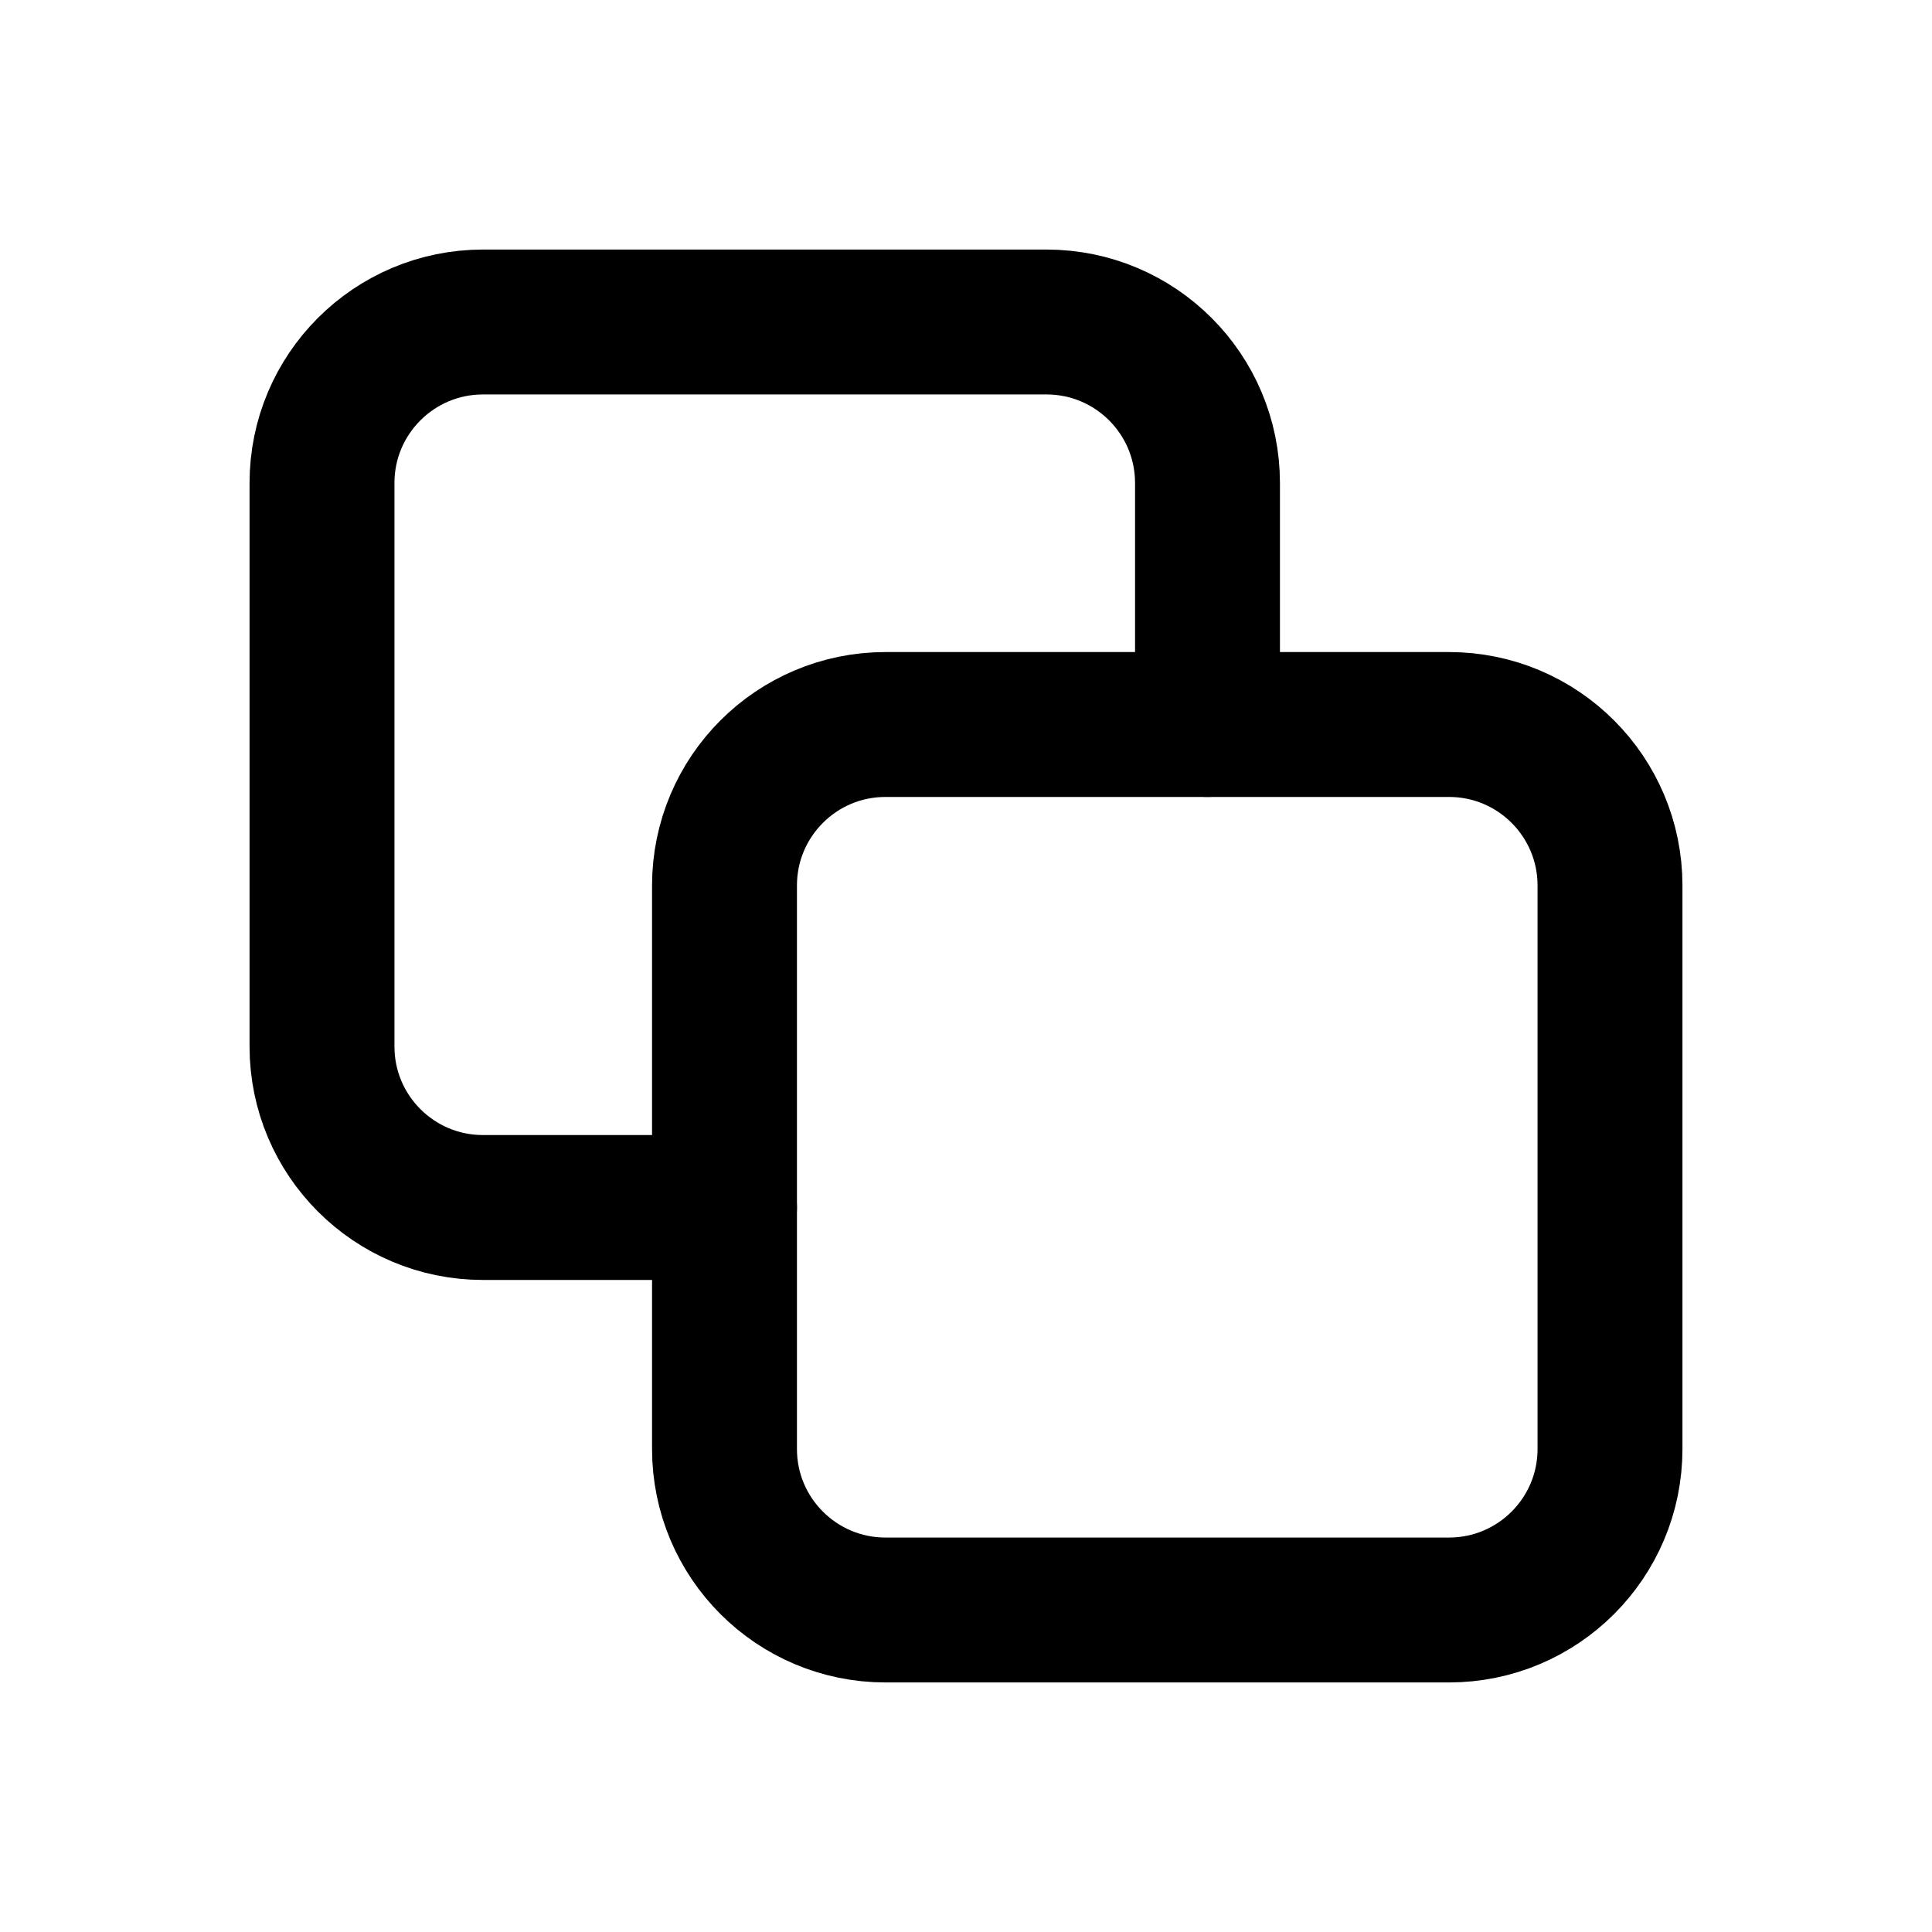
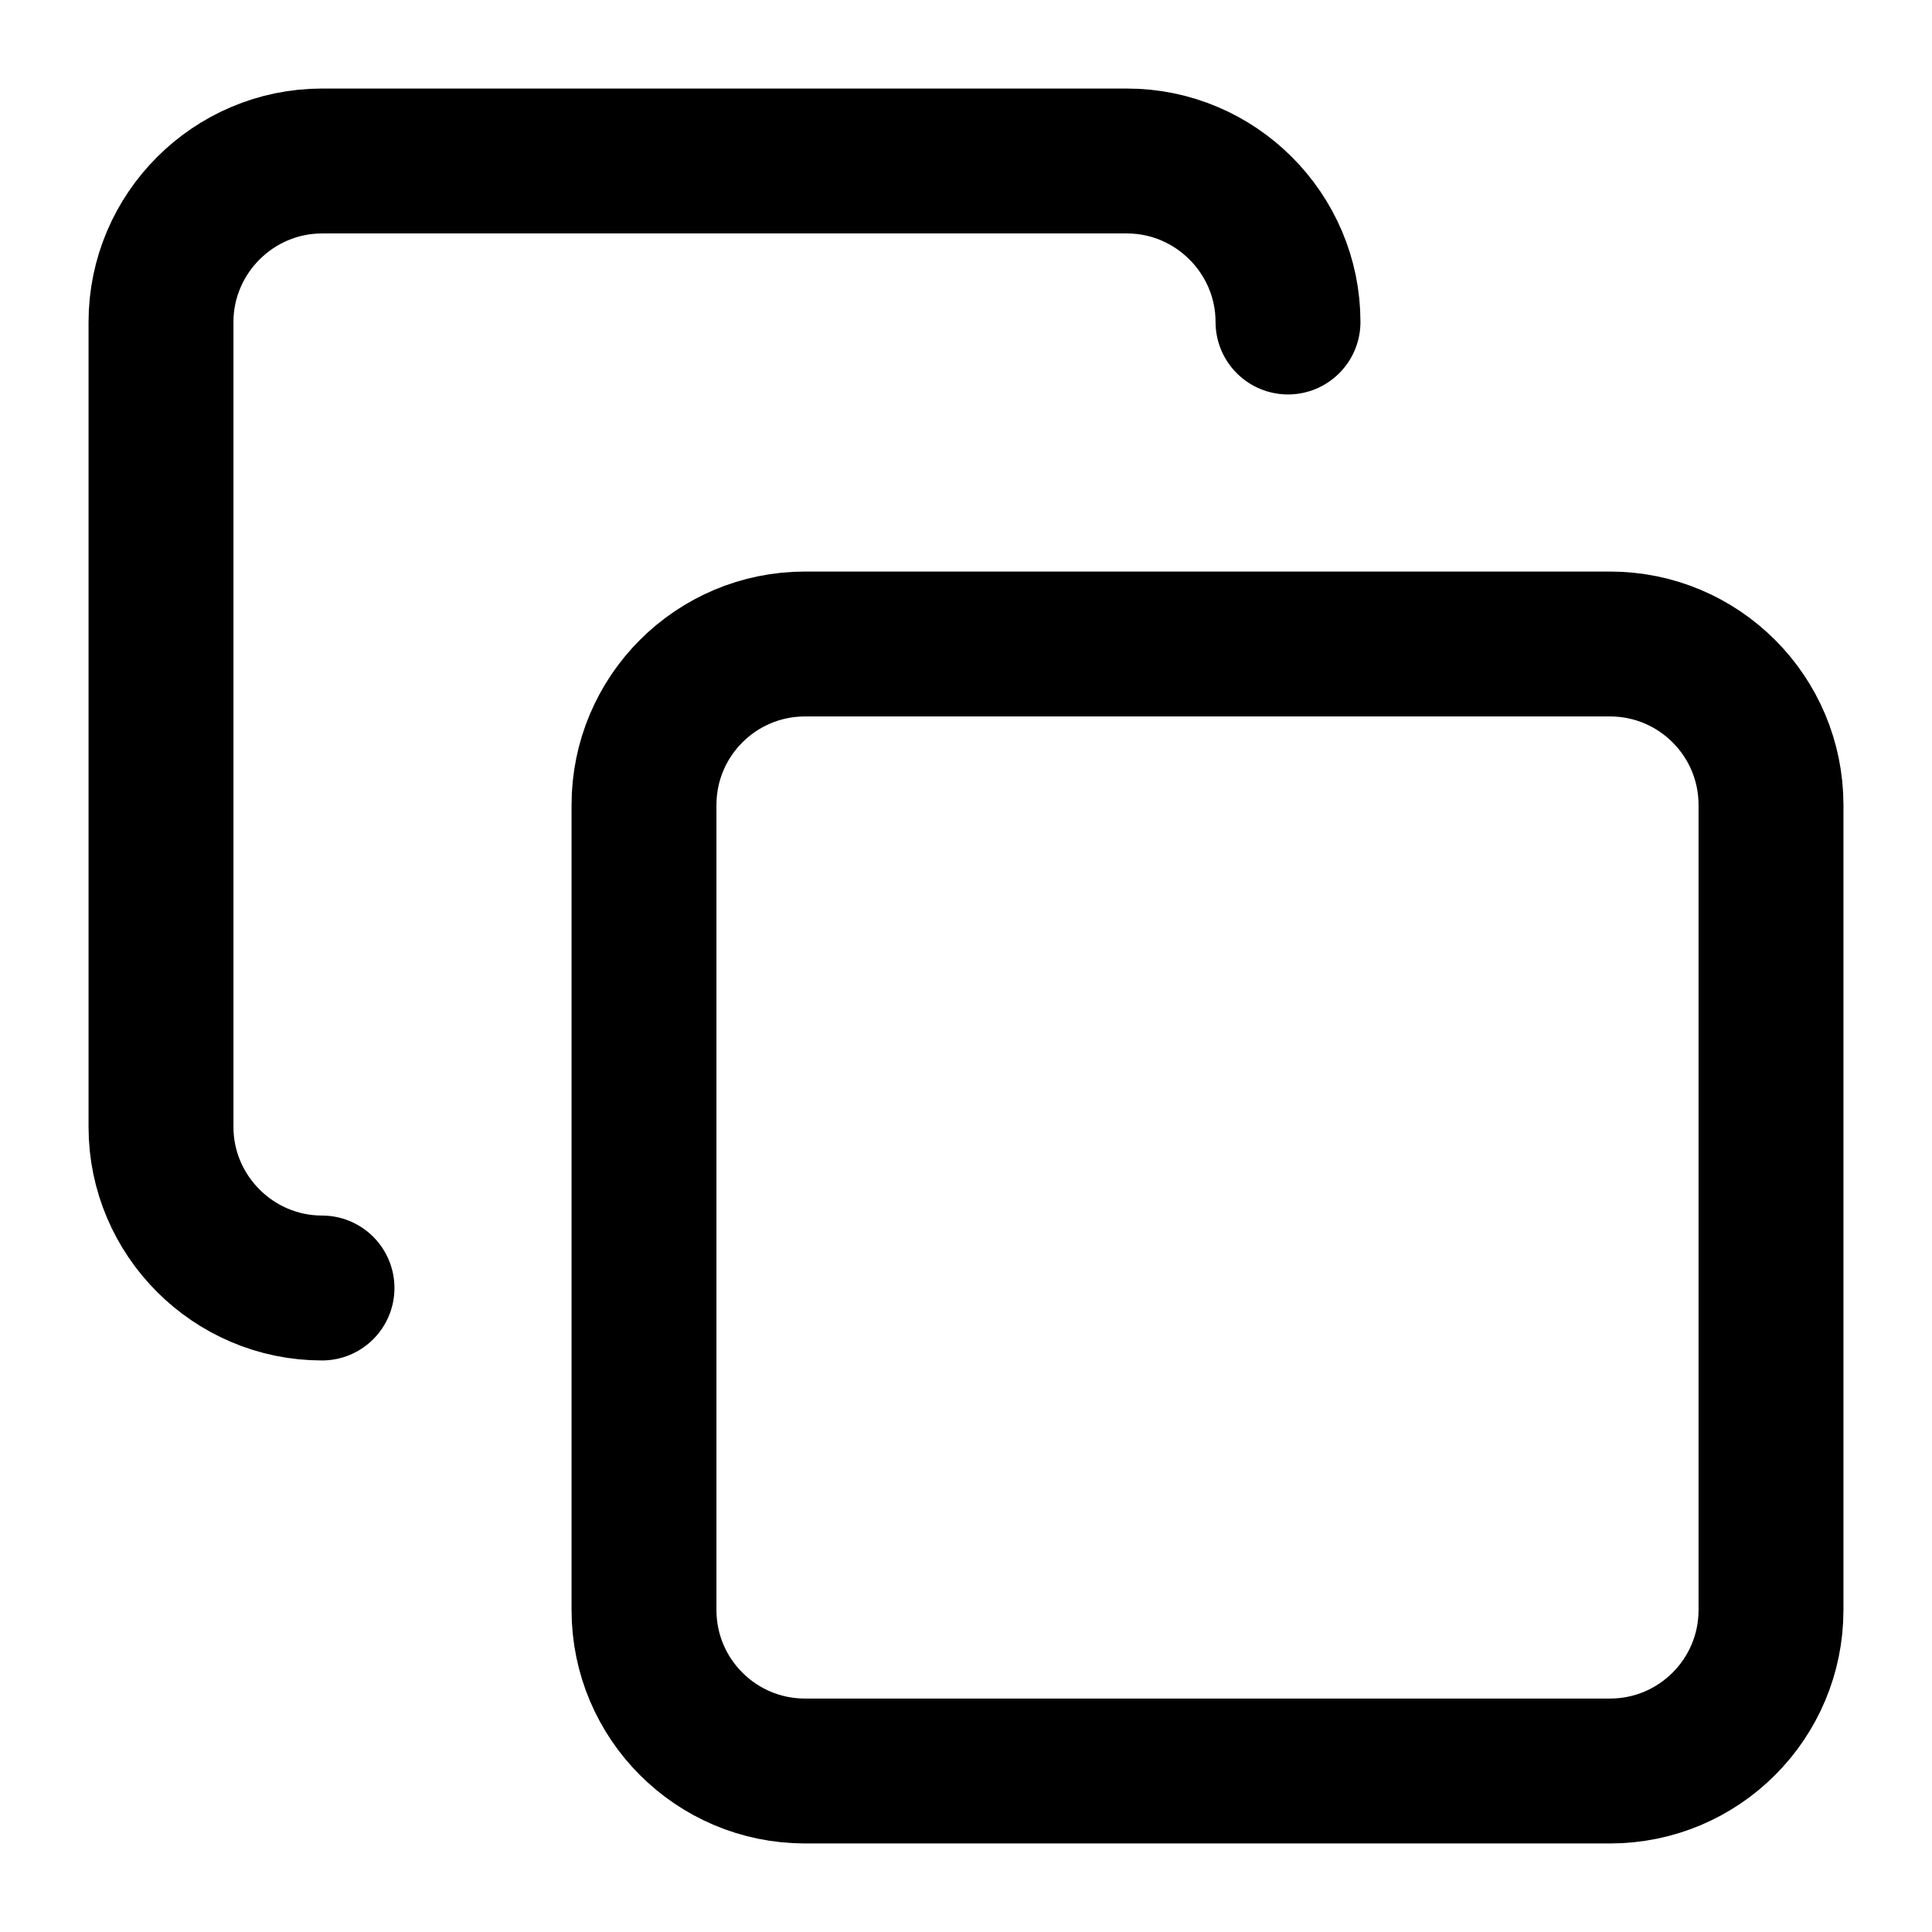
<svg xmlns="http://www.w3.org/2000/svg" viewBox="0 0 24 24" fill="none" stroke="currentColor" stroke-width="1.8" stroke-linecap="round" stroke-linejoin="round">
-   <rect x="9" y="9" width="11" height="11" rx="2" />
-   <path d="M15 9V6a2 2 0 0 0-2-2H6a2 2 0 0 0-2 2v7a2 2 0 0 0 2 2h3" />
+   <rect width="14" height="14" x="8" y="8" rx="2" ry="2" />
+   <path d="M4 16c-1.1 0-2-.9-2-2V4c0-1.1.9-2 2-2h10c1.1 0 2 .9 2 2" />
</svg>
